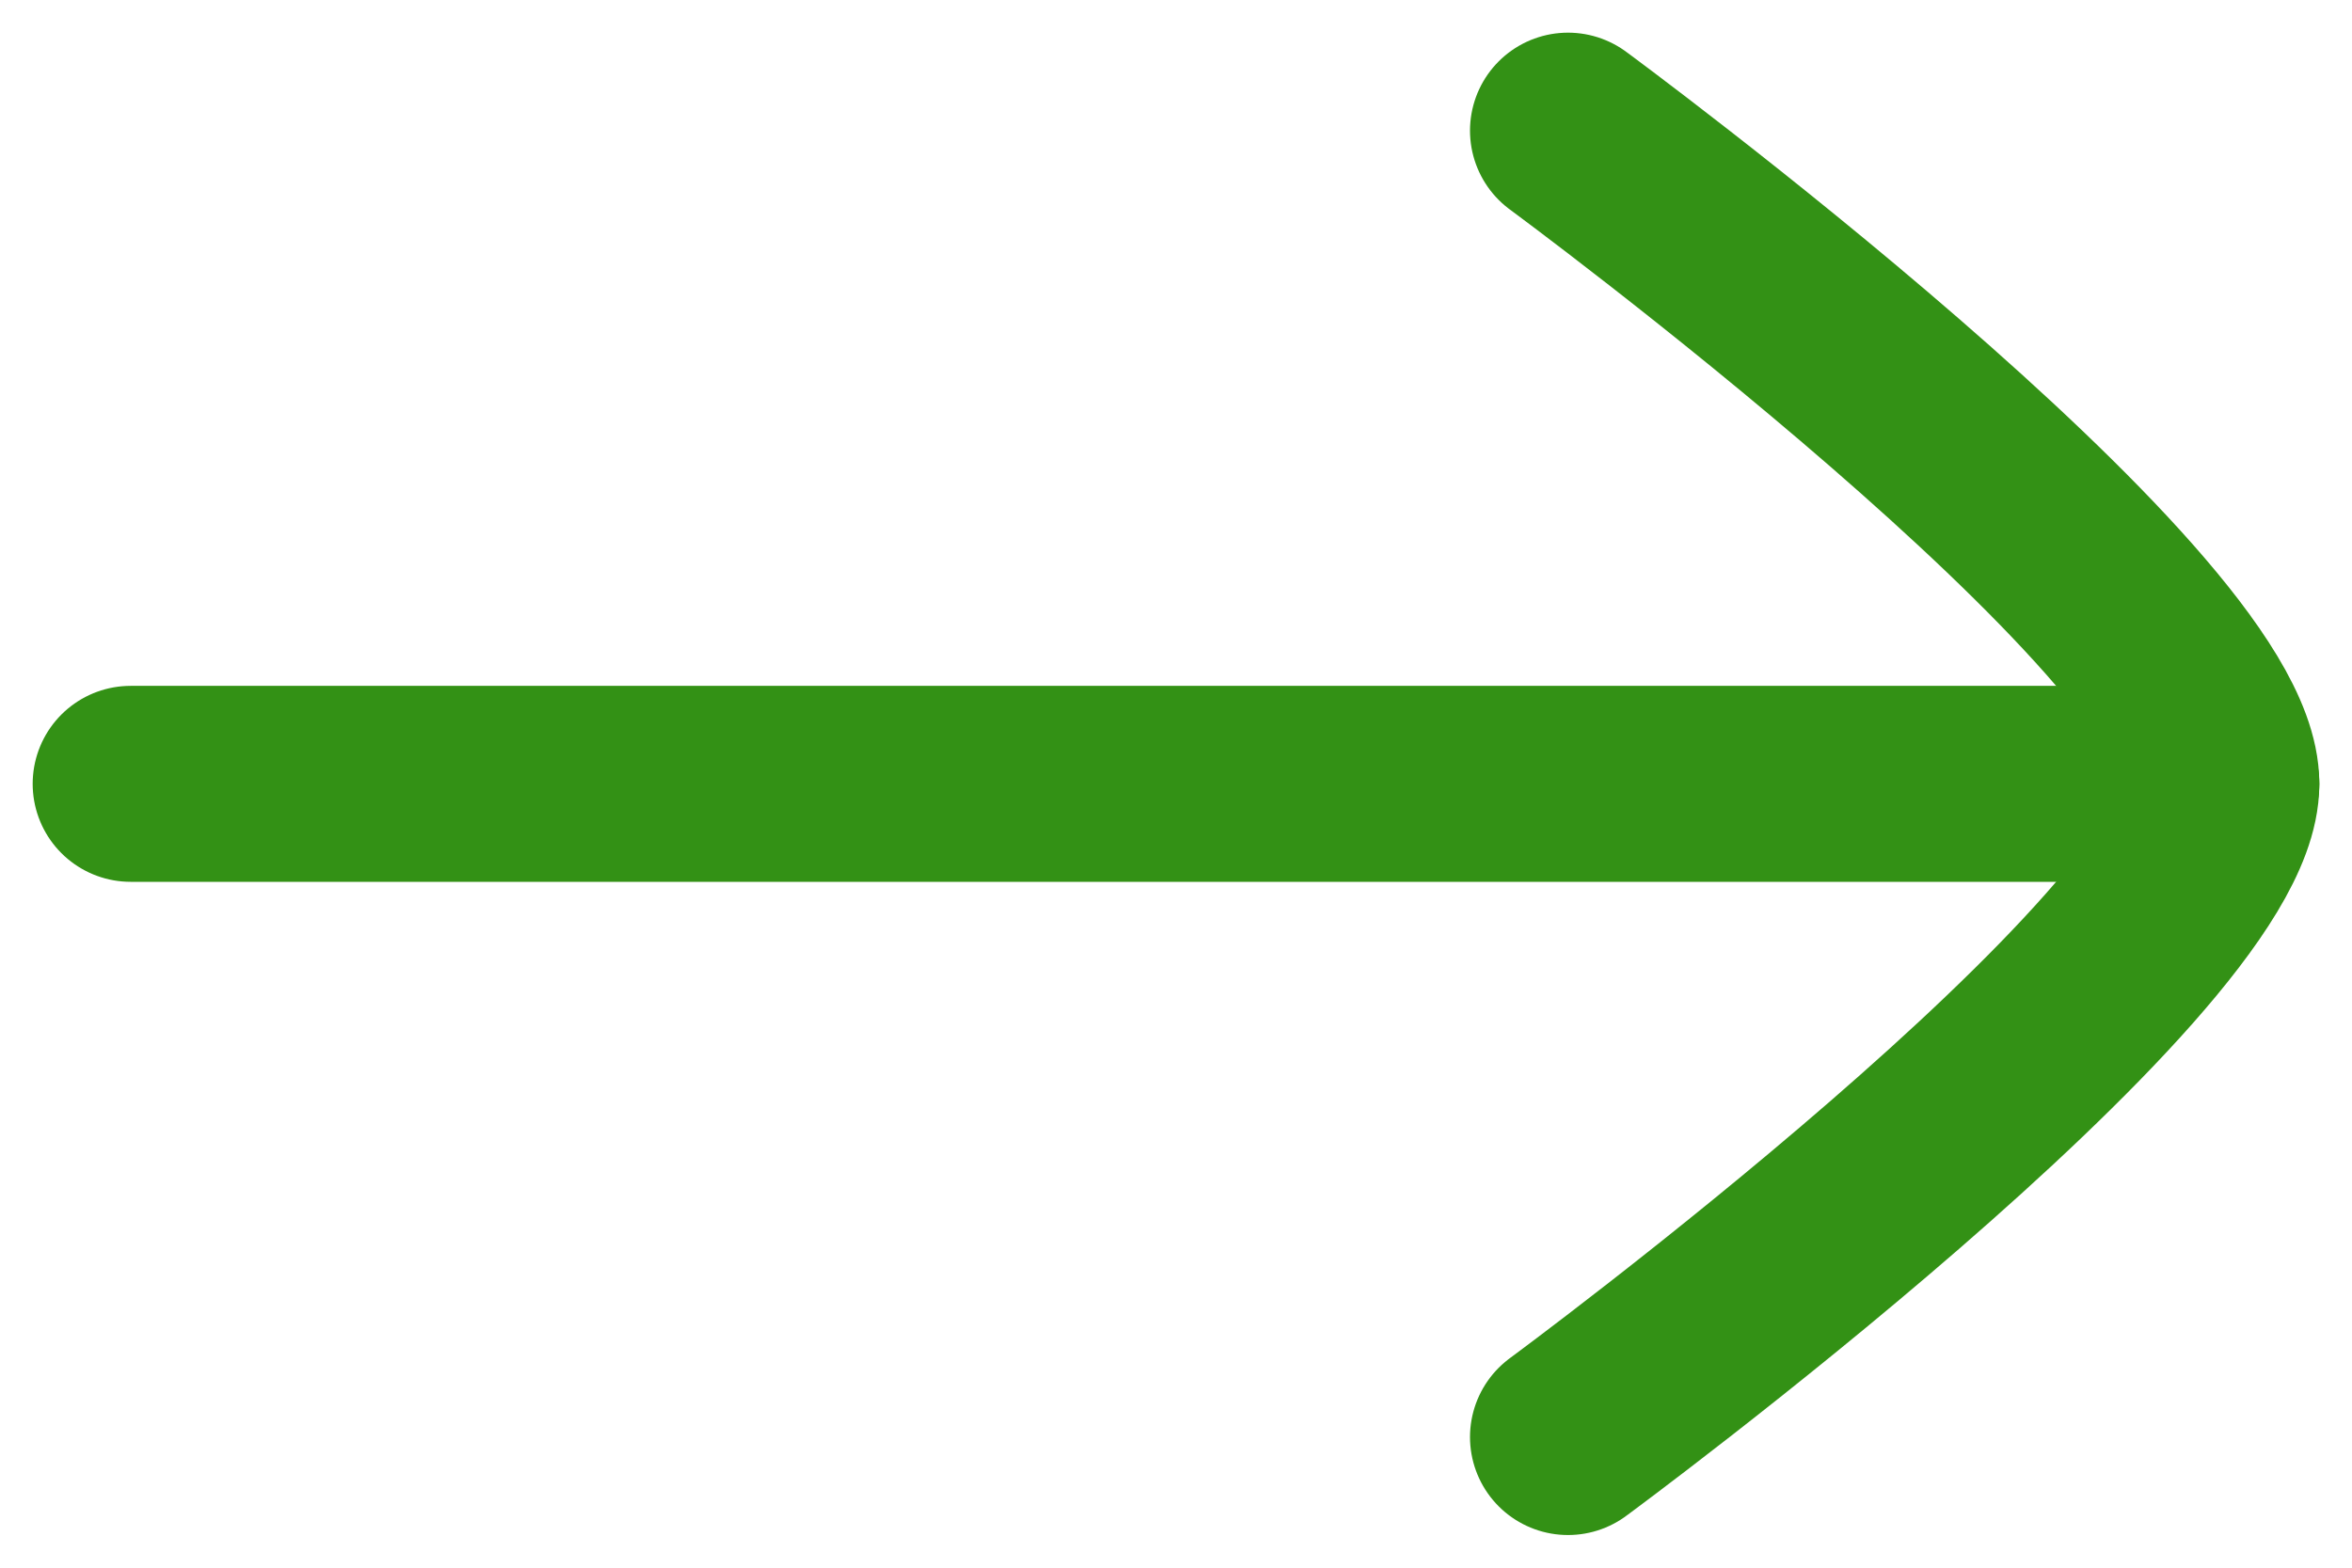
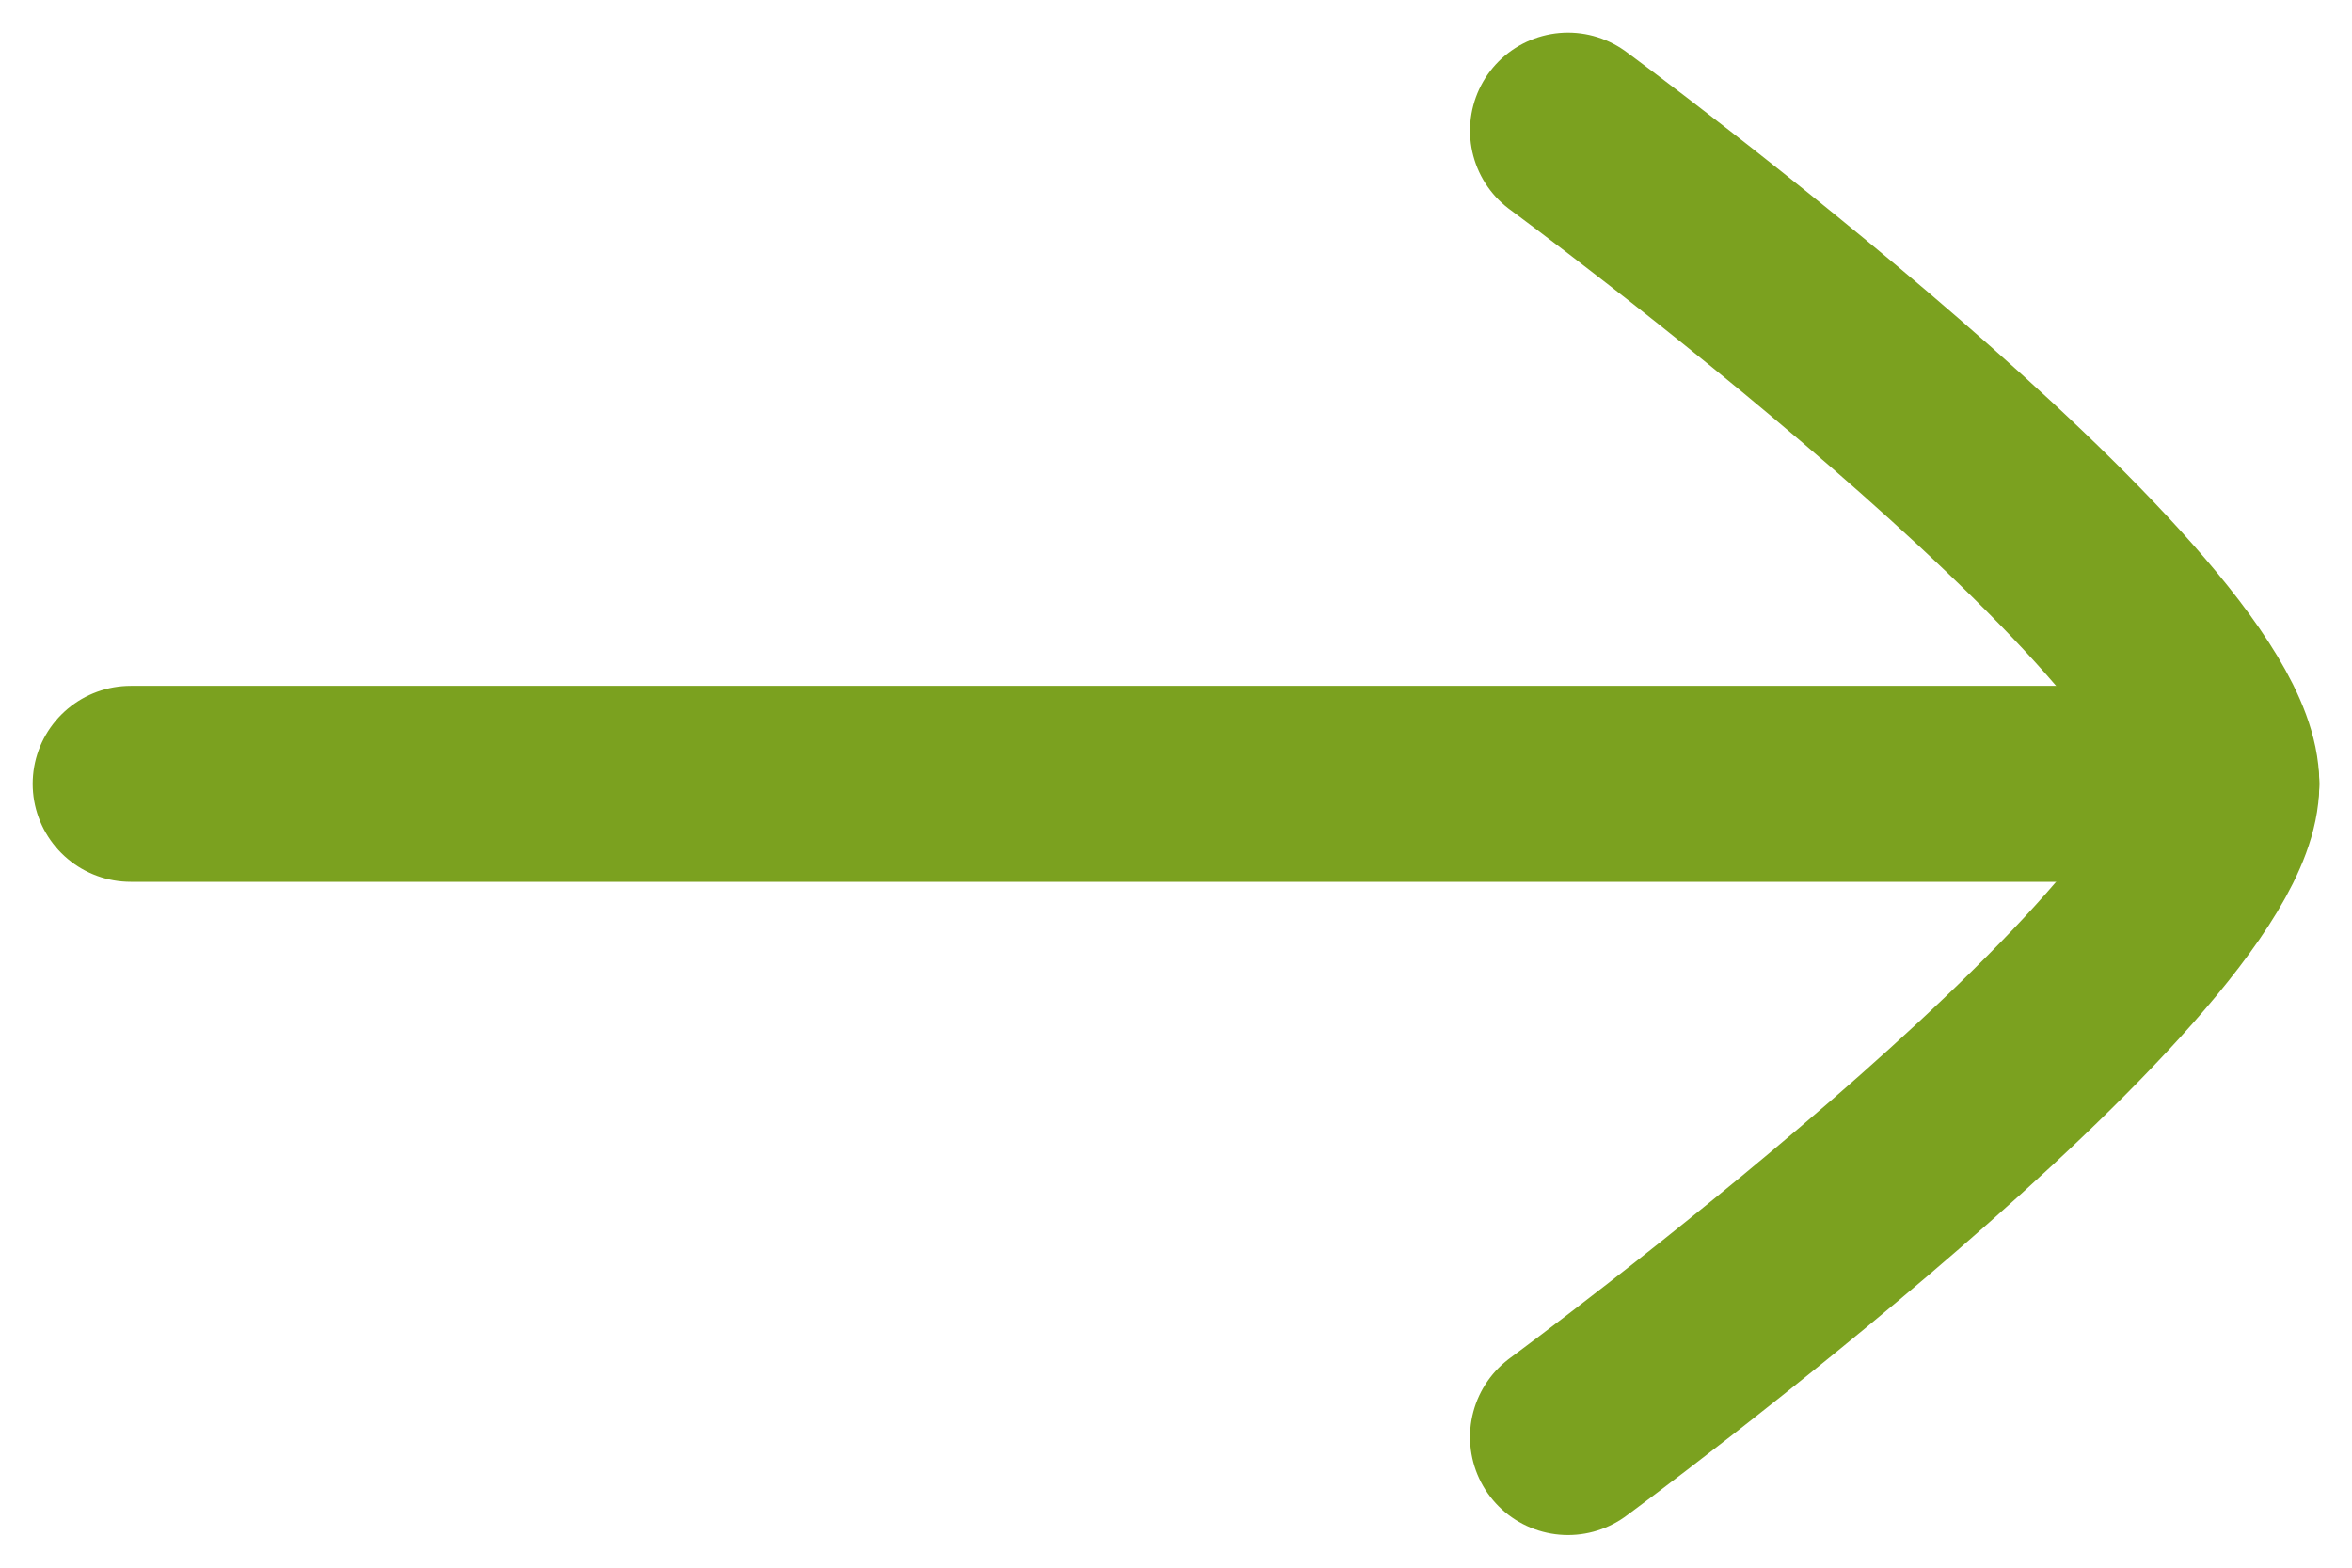
<svg xmlns="http://www.w3.org/2000/svg" width="18" height="12" viewBox="0 0 18 12" fill="none">
-   <path d="M17 6H1" stroke="#339115" stroke-width="1.5" stroke-linecap="round" stroke-linejoin="round" />
-   <path d="M12 11C12 11 17 7.318 17 6C17 4.682 12 1 12 1" stroke="#339115" stroke-width="1.5" stroke-linecap="round" stroke-linejoin="round" />
+   <path d="M17 6H1" stroke="#7BA11F" stroke-width="1.5" stroke-linecap="round" stroke-linejoin="round" />
+   <path d="M12 11C12 11 17 7.318 17 6C17 4.682 12 1 12 1" stroke="#7BA11F" stroke-width="1.5" stroke-linecap="round" stroke-linejoin="round" />
</svg>
